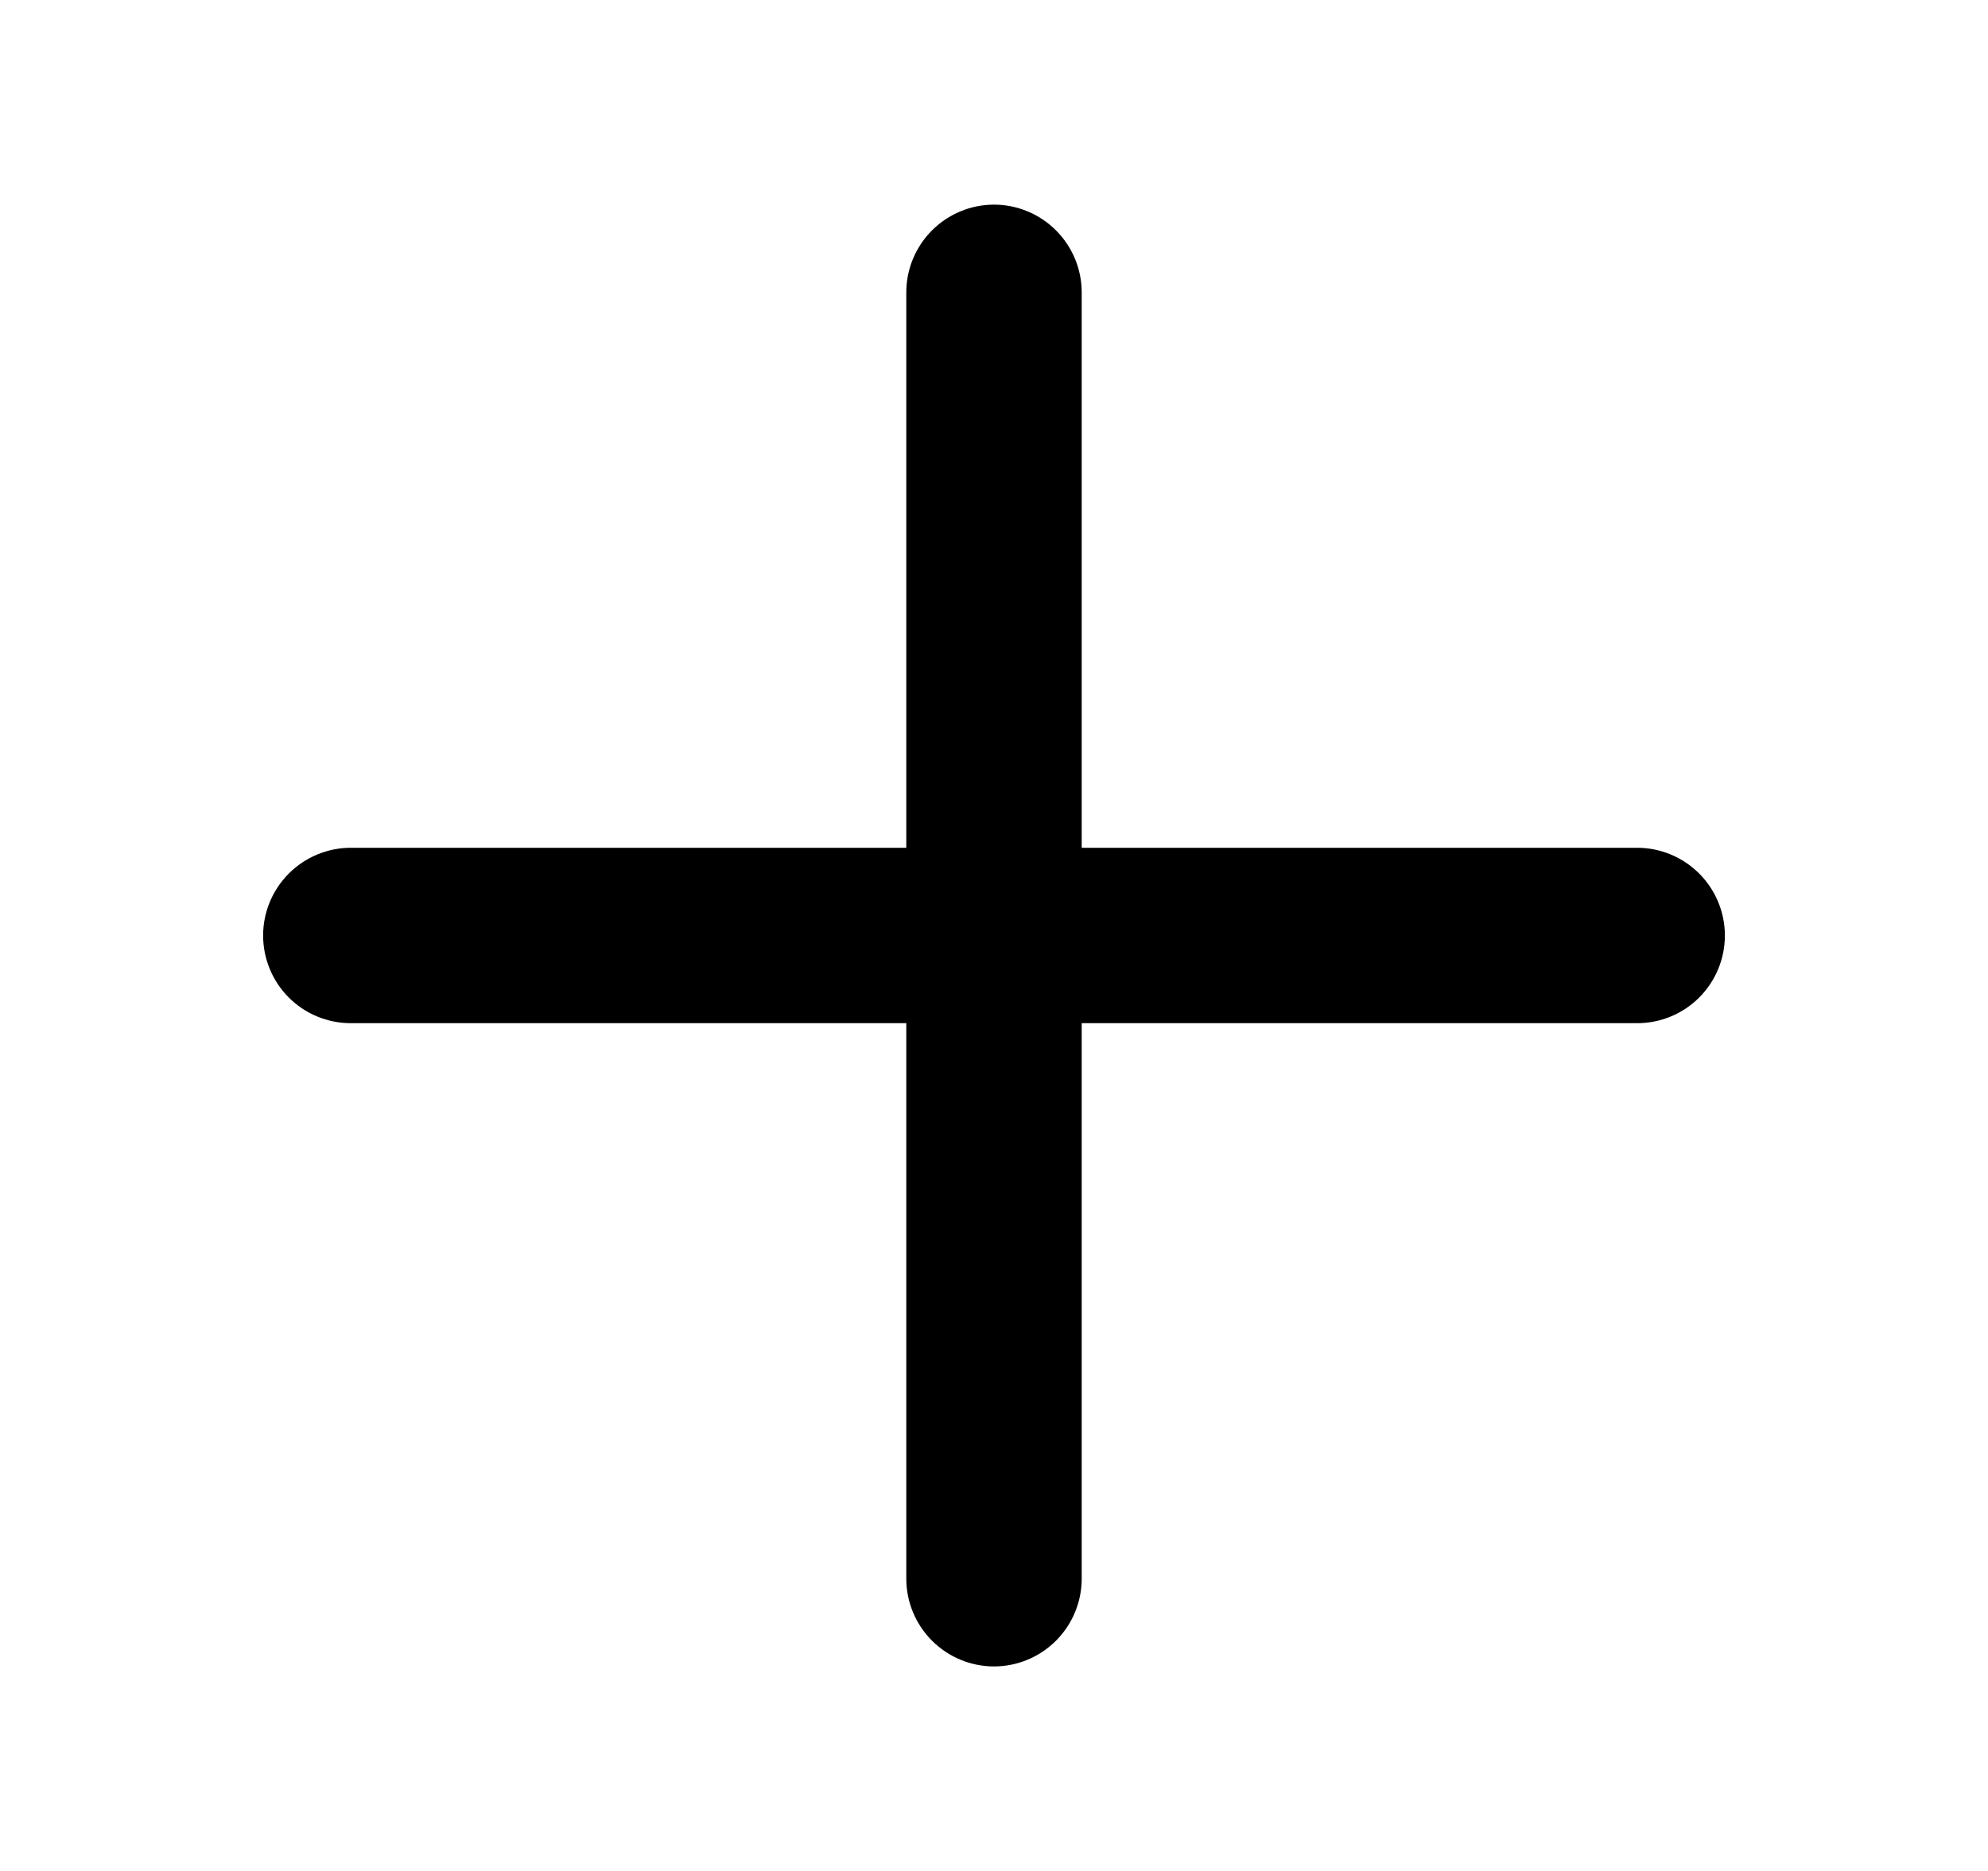
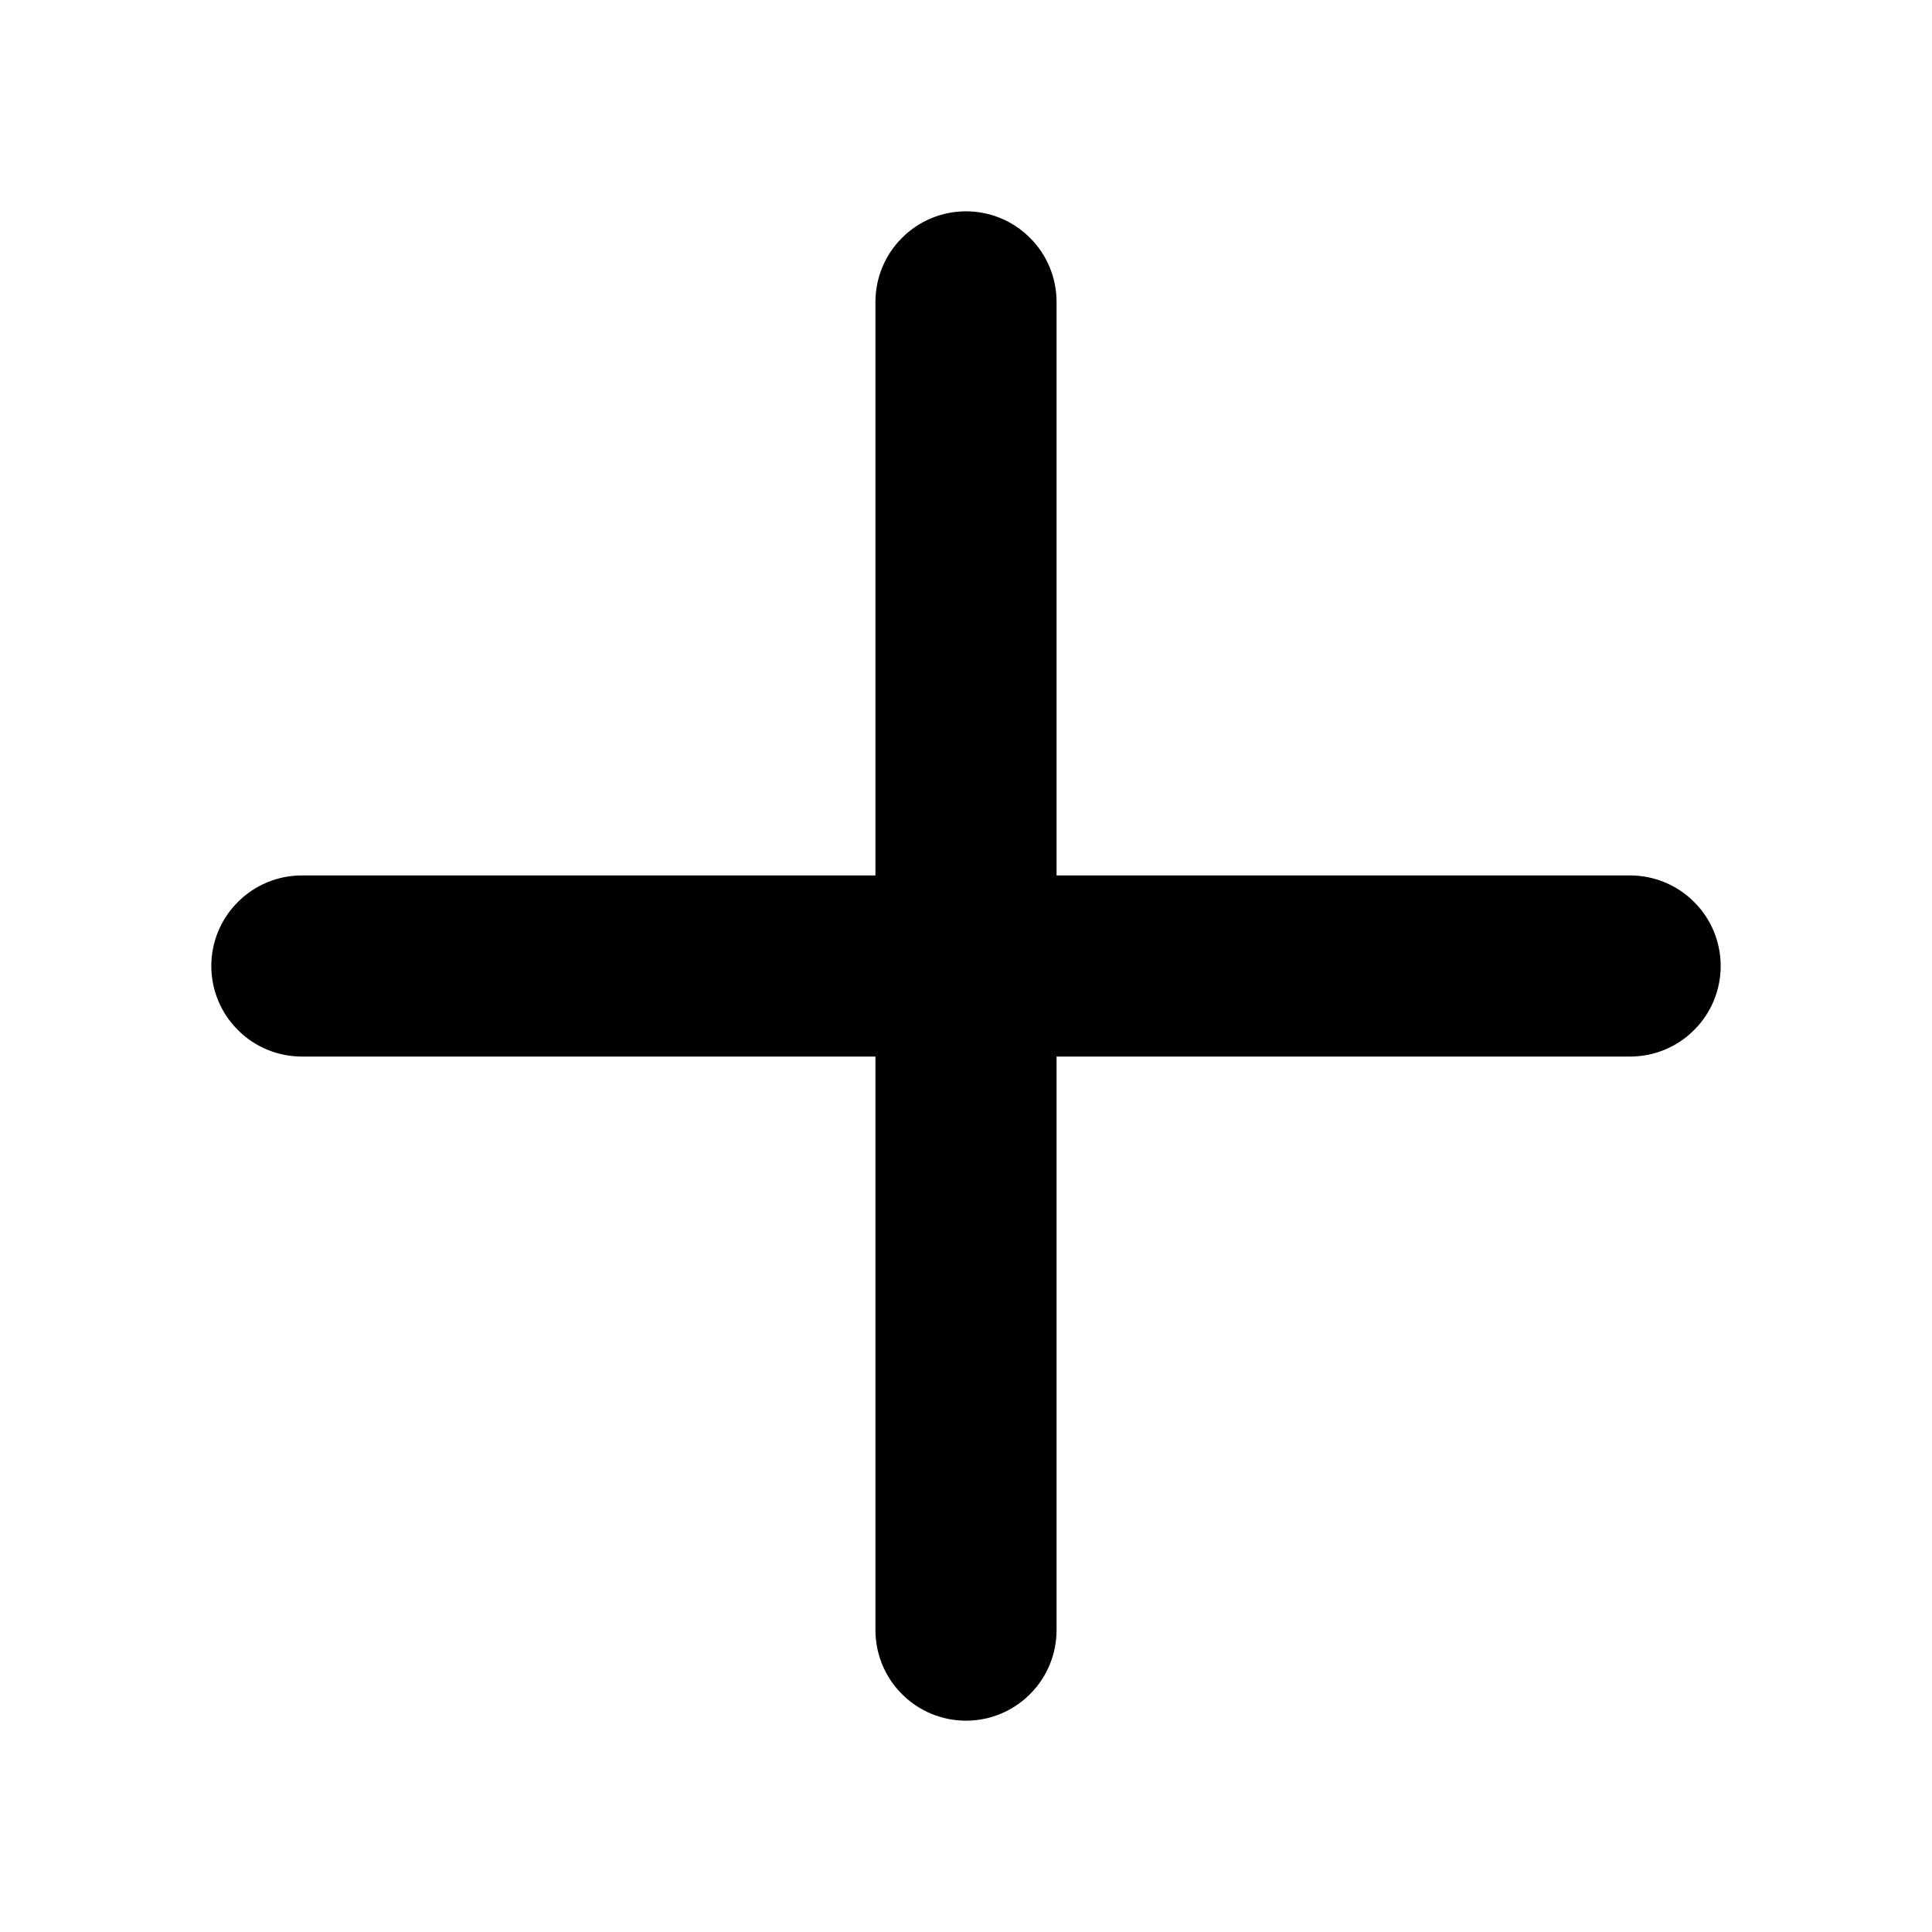
- <svg xmlns="http://www.w3.org/2000/svg" width="17" height="16" viewBox="0 0 17 16" fill="none">
-   <path d="M14.75 8C14.75 8.199 14.671 8.39 14.53 8.531C14.39 8.671 14.199 8.75 14 8.75H9.25V13.501C9.25 13.699 9.171 13.89 9.03 14.031C8.89 14.171 8.699 14.251 8.5 14.251C8.301 14.251 8.11 14.171 7.97 14.031C7.829 13.89 7.75 13.699 7.75 13.501V8.75H3C2.801 8.75 2.61 8.671 2.47 8.531C2.329 8.39 2.25 8.199 2.25 8C2.25 7.802 2.329 7.611 2.47 7.47C2.61 7.33 2.801 7.25 3 7.25H7.75V2.5C7.75 2.302 7.829 2.111 7.97 1.97C8.11 1.83 8.301 1.75 8.5 1.75C8.699 1.75 8.89 1.83 9.03 1.97C9.171 2.111 9.25 2.302 9.25 2.5V7.25H14C14.199 7.25 14.39 7.33 14.53 7.47C14.671 7.611 14.75 7.802 14.75 8Z" fill="black" />
+ <svg xmlns="http://www.w3.org/2000/svg" width="16" height="16" viewBox="0 0 16 16" fill="none">
+   <path d="M14.25 8C14.25 8.199 14.171 8.39 14.03 8.53C13.89 8.671 13.699 8.75 13.5 8.75H8.75V13.5C8.75 13.699 8.671 13.89 8.53 14.03C8.39 14.171 8.199 14.25 8 14.25C7.801 14.25 7.61 14.171 7.47 14.03C7.329 13.89 7.25 13.699 7.25 13.5V8.75H2.5C2.301 8.75 2.11 8.671 1.97 8.53C1.829 8.39 1.75 8.199 1.75 8C1.75 7.801 1.829 7.61 1.97 7.47C2.11 7.329 2.301 7.25 2.5 7.25H7.25V2.5C7.25 2.301 7.329 2.11 7.47 1.97C7.61 1.829 7.801 1.75 8 1.75C8.199 1.75 8.39 1.829 8.53 1.97C8.671 2.11 8.75 2.301 8.75 2.5V7.25H13.5C13.699 7.25 13.89 7.329 14.03 7.47C14.171 7.61 14.25 7.801 14.25 8Z" fill="black" />
</svg>
